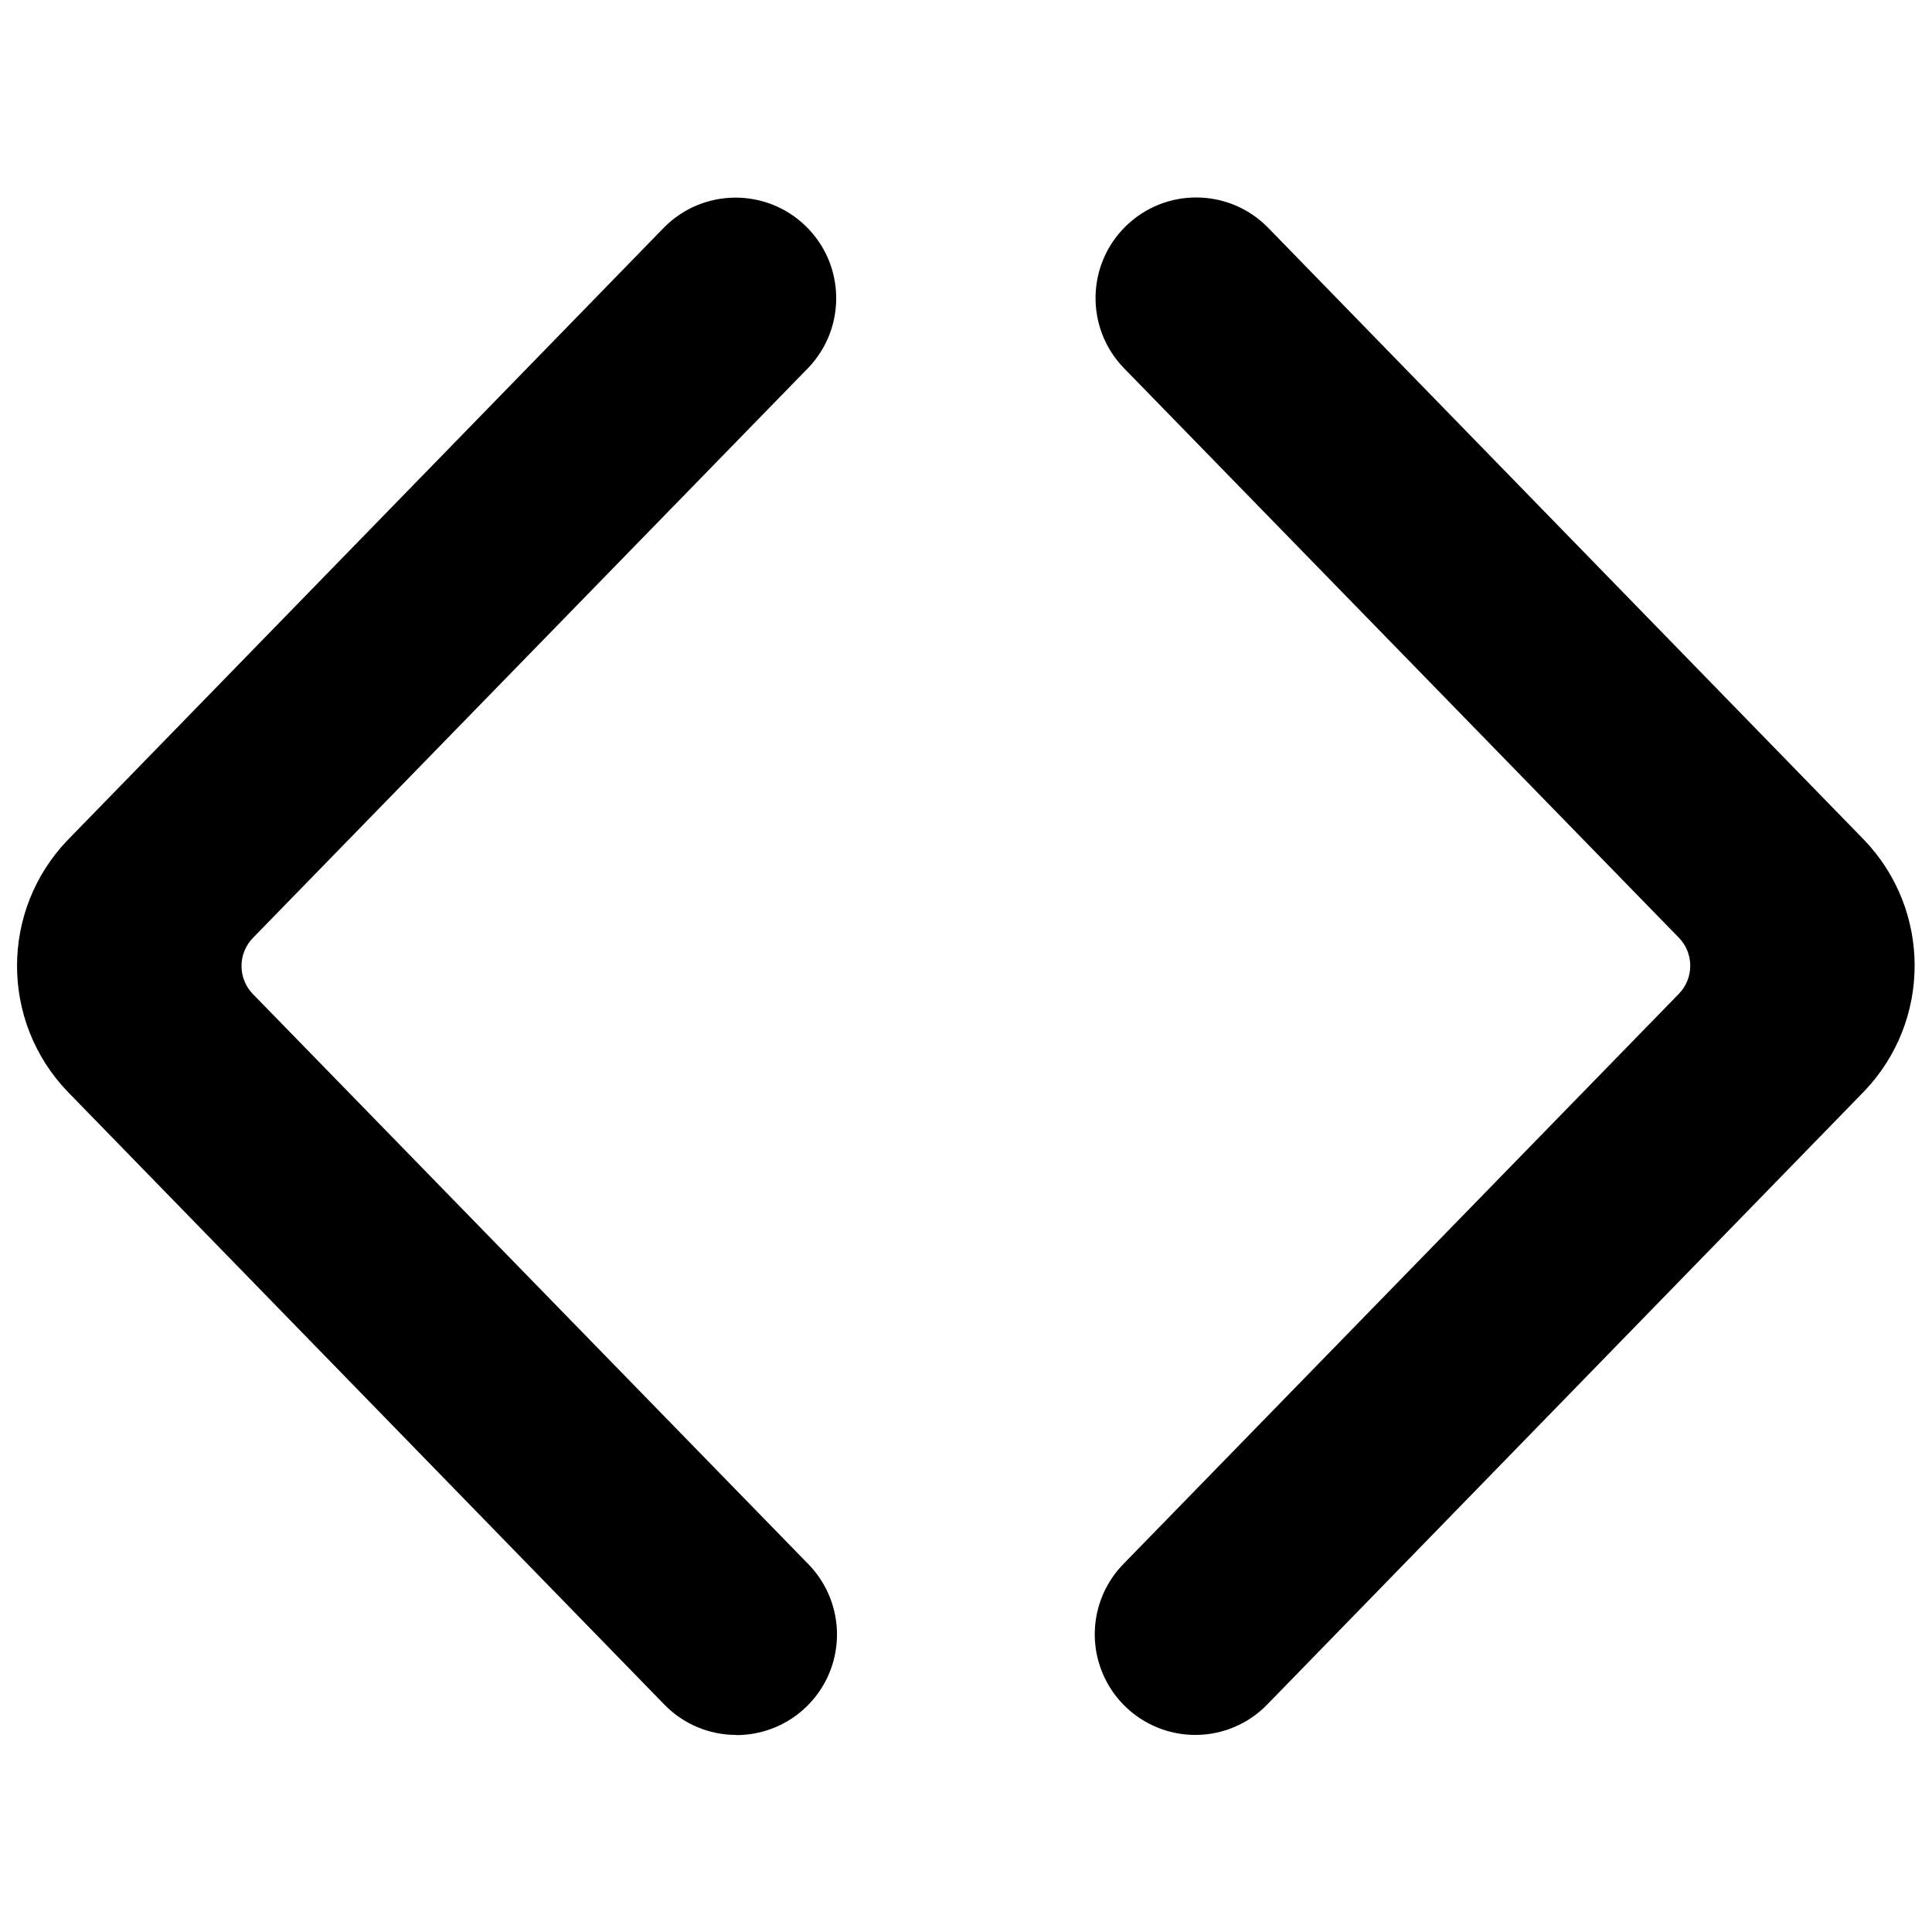
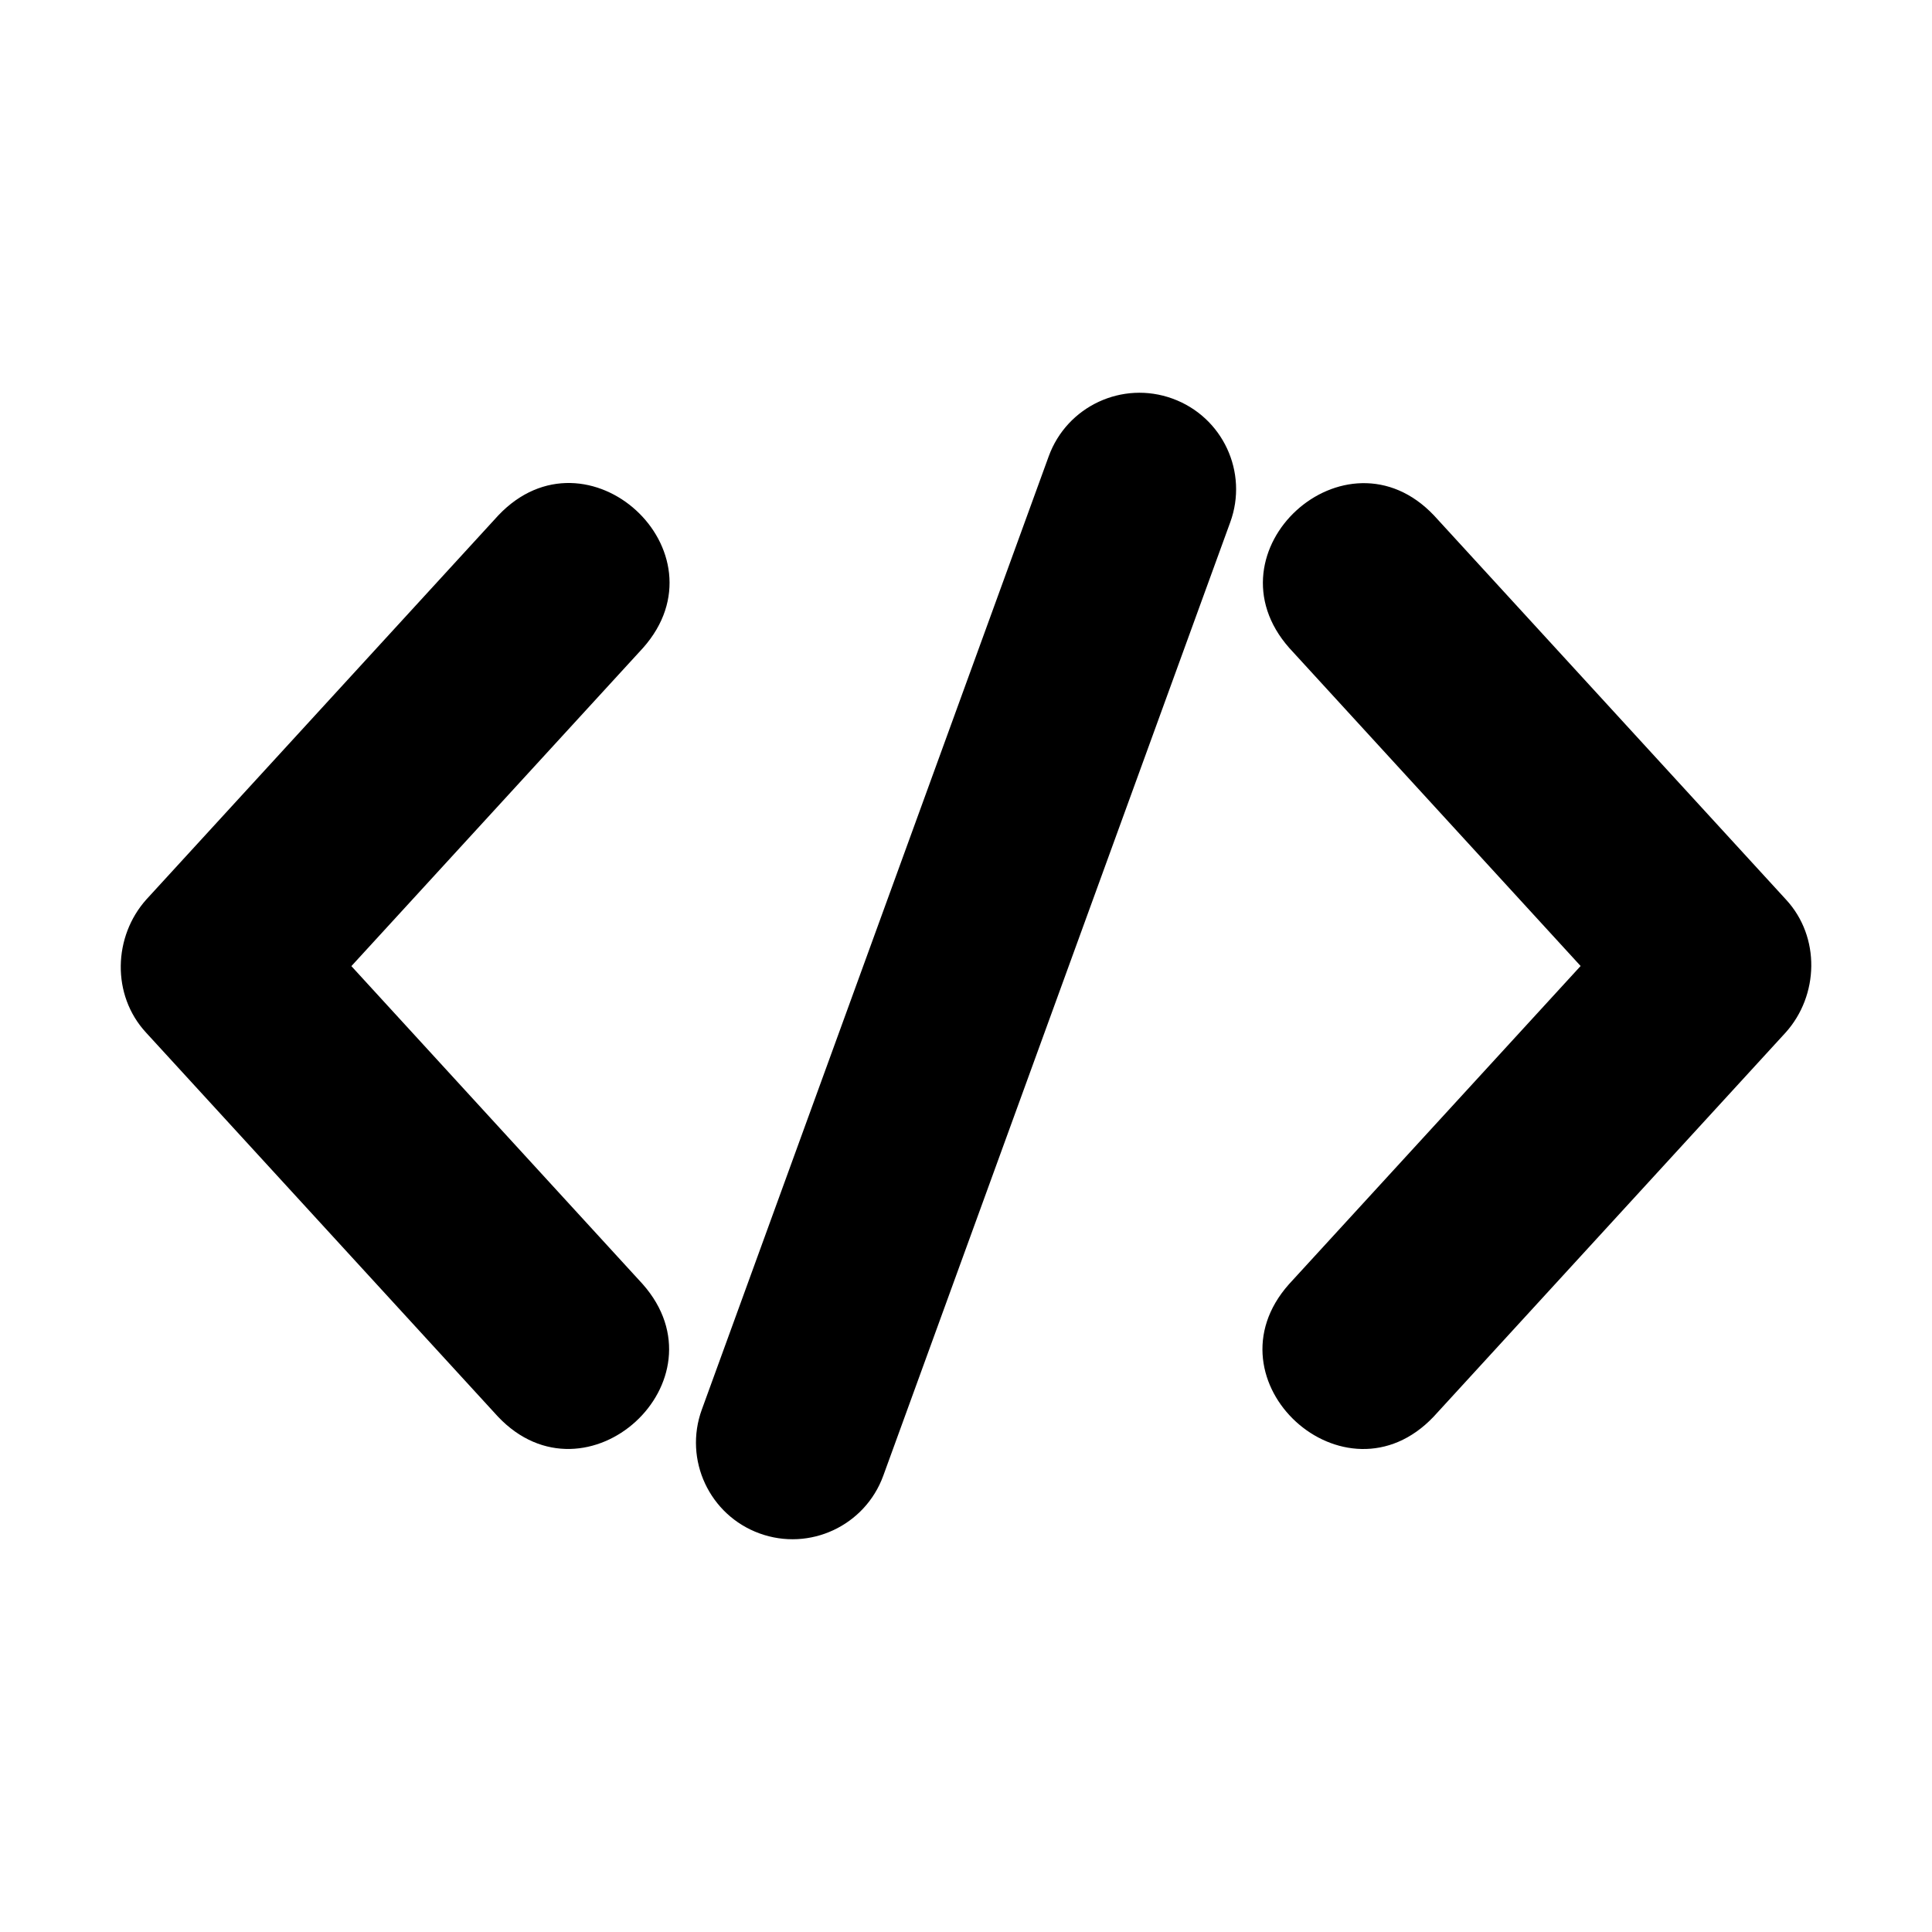
- <svg xmlns="http://www.w3.org/2000/svg" viewBox="0 0 24 24">
-   <path d="M9.147,21.552a1.244,1.244,0,0,1-.895-.378L.84,13.561a2.257,2.257,0,0,1,0-3.125L8.252,2.823a1.25,1.25,0,0,1,1.791,1.744l-6.9,7.083a.5.5,0,0,0,0,.7l6.9,7.082a1.25,1.25,0,0,1-.9,2.122Z" />
-   <path d="m14.854 21.552a1.25 1.25 0 0 1-0.9-2.122l6.9-7.083a0.5 0.5 0 0 0 0-0.7l-6.9-7.082a1.25 1.25 0 0 1 1.791-1.744l7.411 7.612a2.257 2.257 0 0 1 0 3.125l-7.412 7.614a1.244 1.244 0 0 1-0.89 0.38z" />
+ <svg xmlns="http://www.w3.org/2000/svg" width="16" height="16" viewBox="0 0 16 16">
+   <path d="M4.127 4.268 1.212 7.449c-.274.306-.29.791-.003 1.102l2.915 3.181c.733.774 1.907-.297 1.198-1.098L2.91 8.001l2.416-2.636c.708-.799-.464-1.872-1.199-1.097zM11.873 11.732l2.915-3.181c.275-.306.29-.791.003-1.101l-2.915-3.181c-.733-.774-1.907.297-1.198 1.098L13.09 8l-2.416 2.636c-.708.798.464 1.871 1.199 1.096zM10.188 4.326l-2.873 7.895c-.151.415-.61.629-1.025.478-.415-.151-.629-.61-.478-1.025l2.873-7.895c.151-.415.61-.629 1.025-.478.416.151.63.61.478 1.025z" />
</svg>
